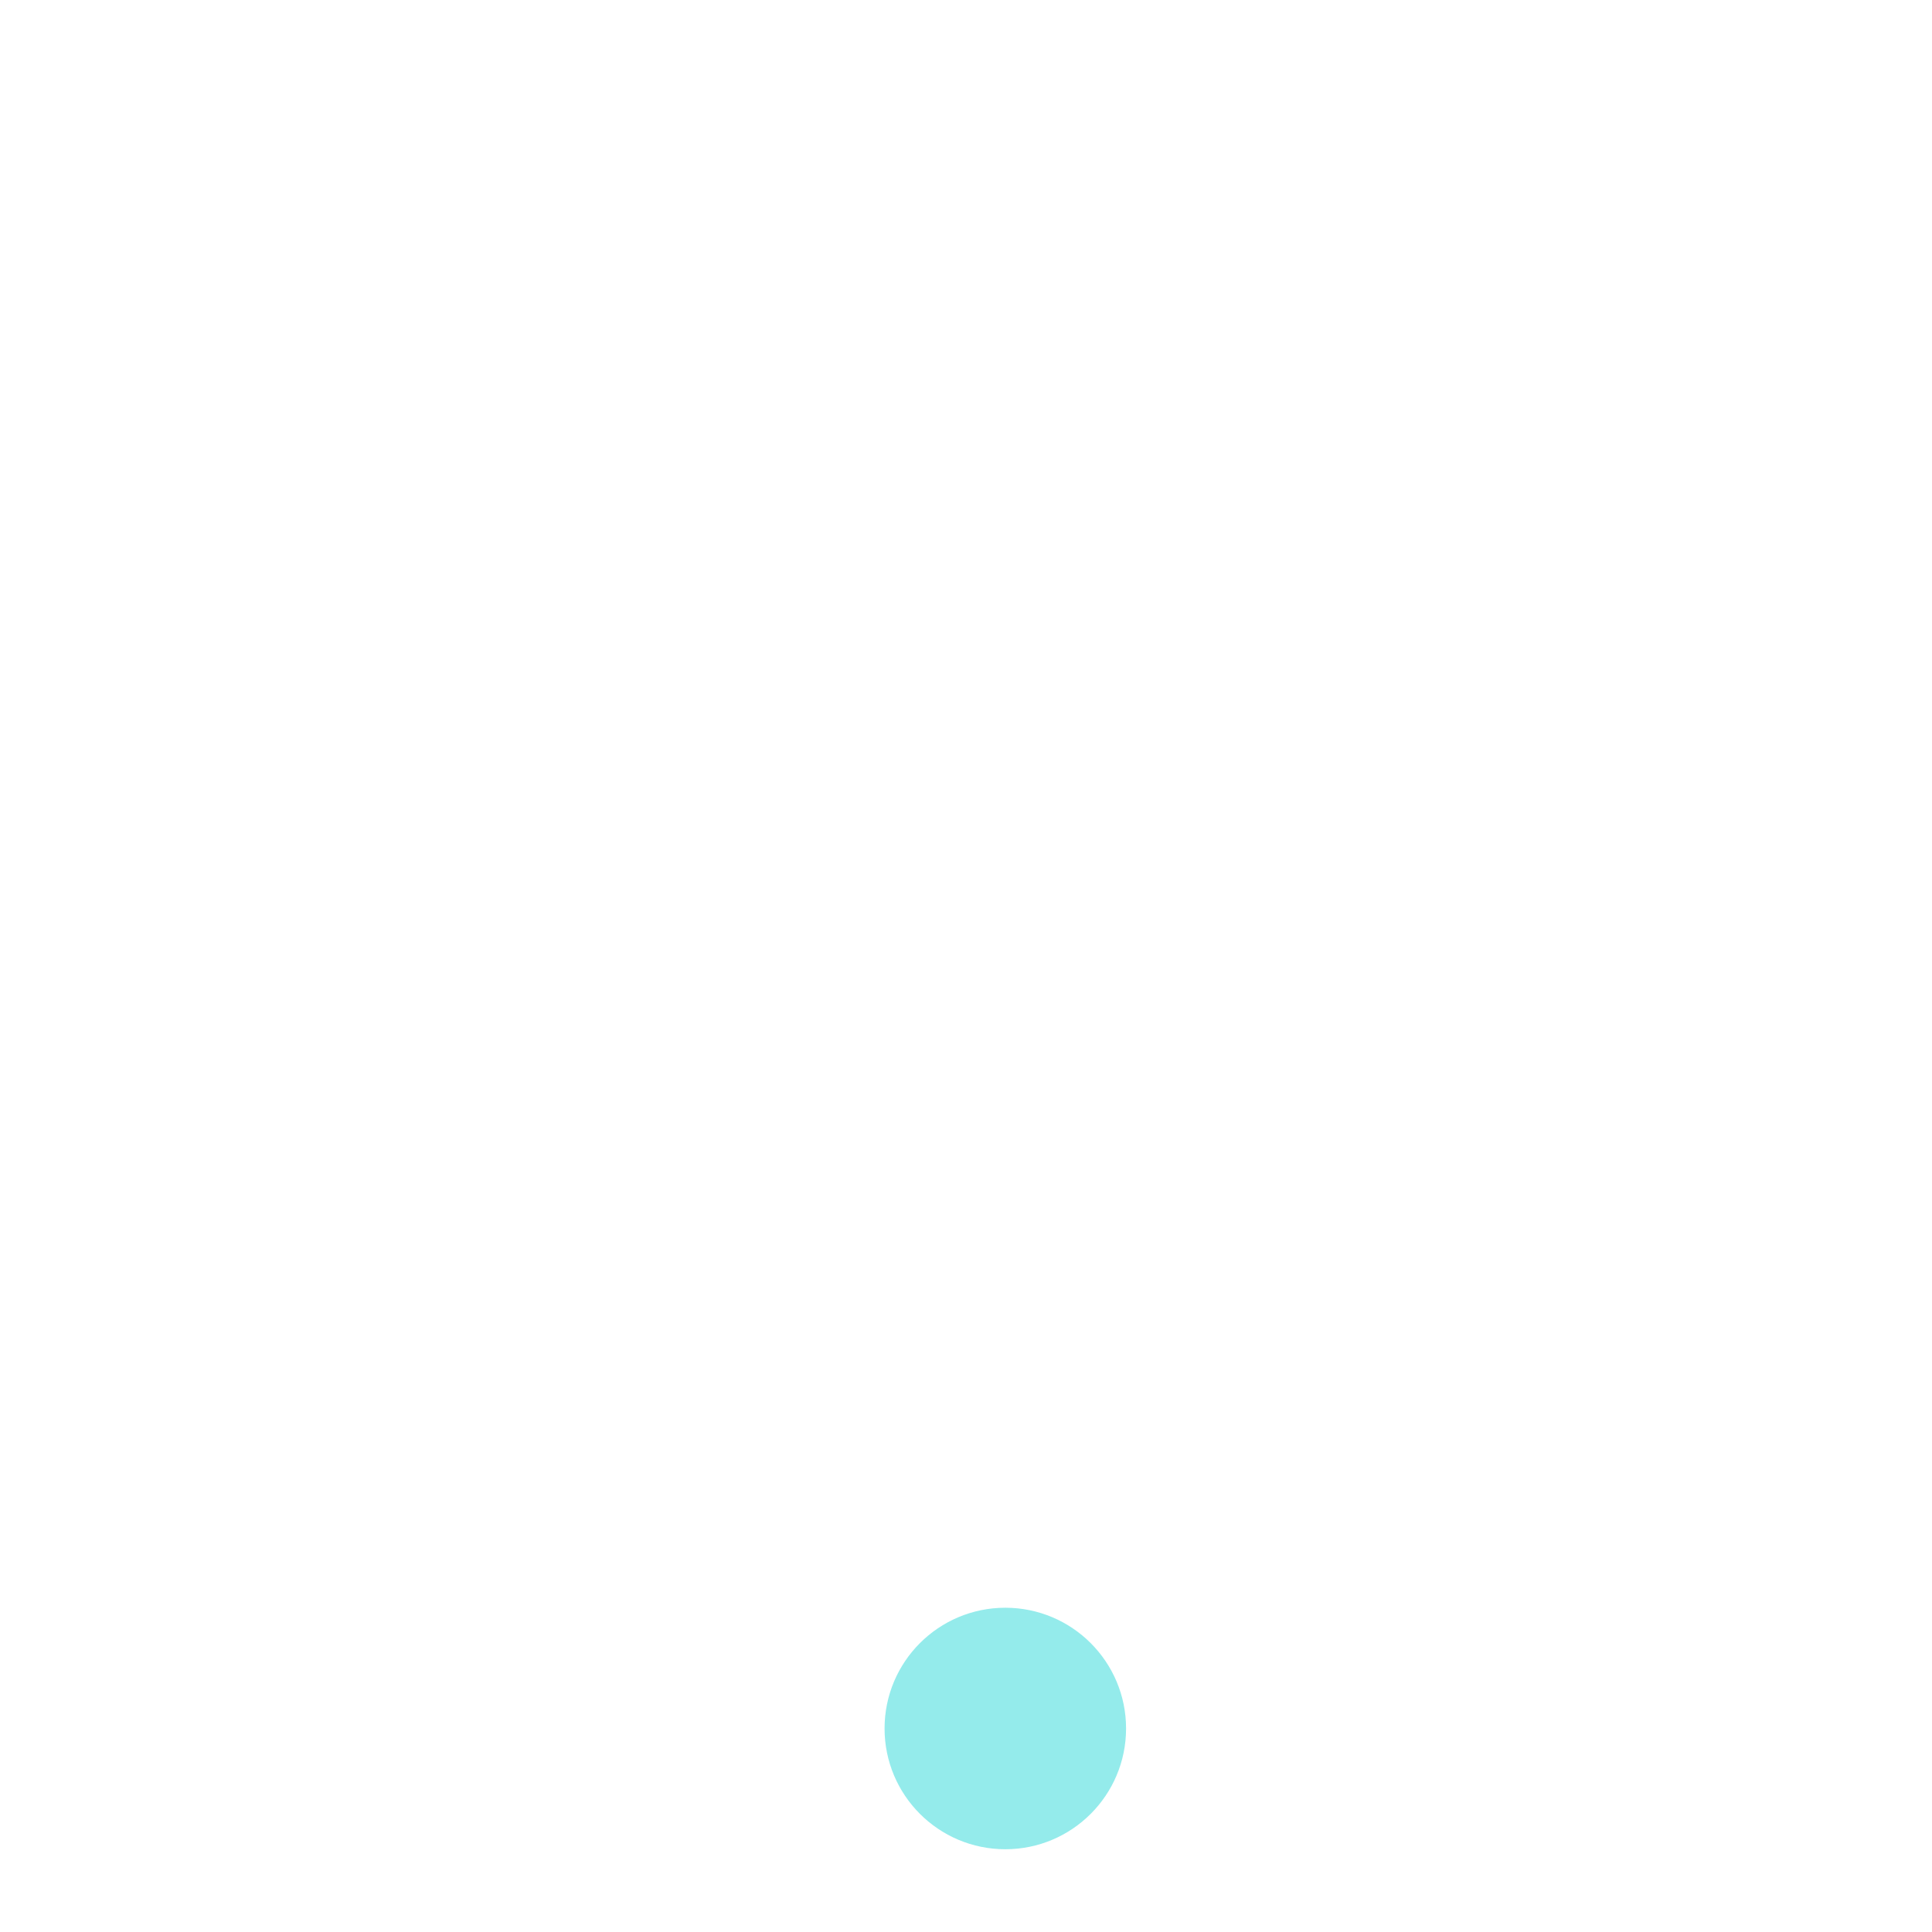
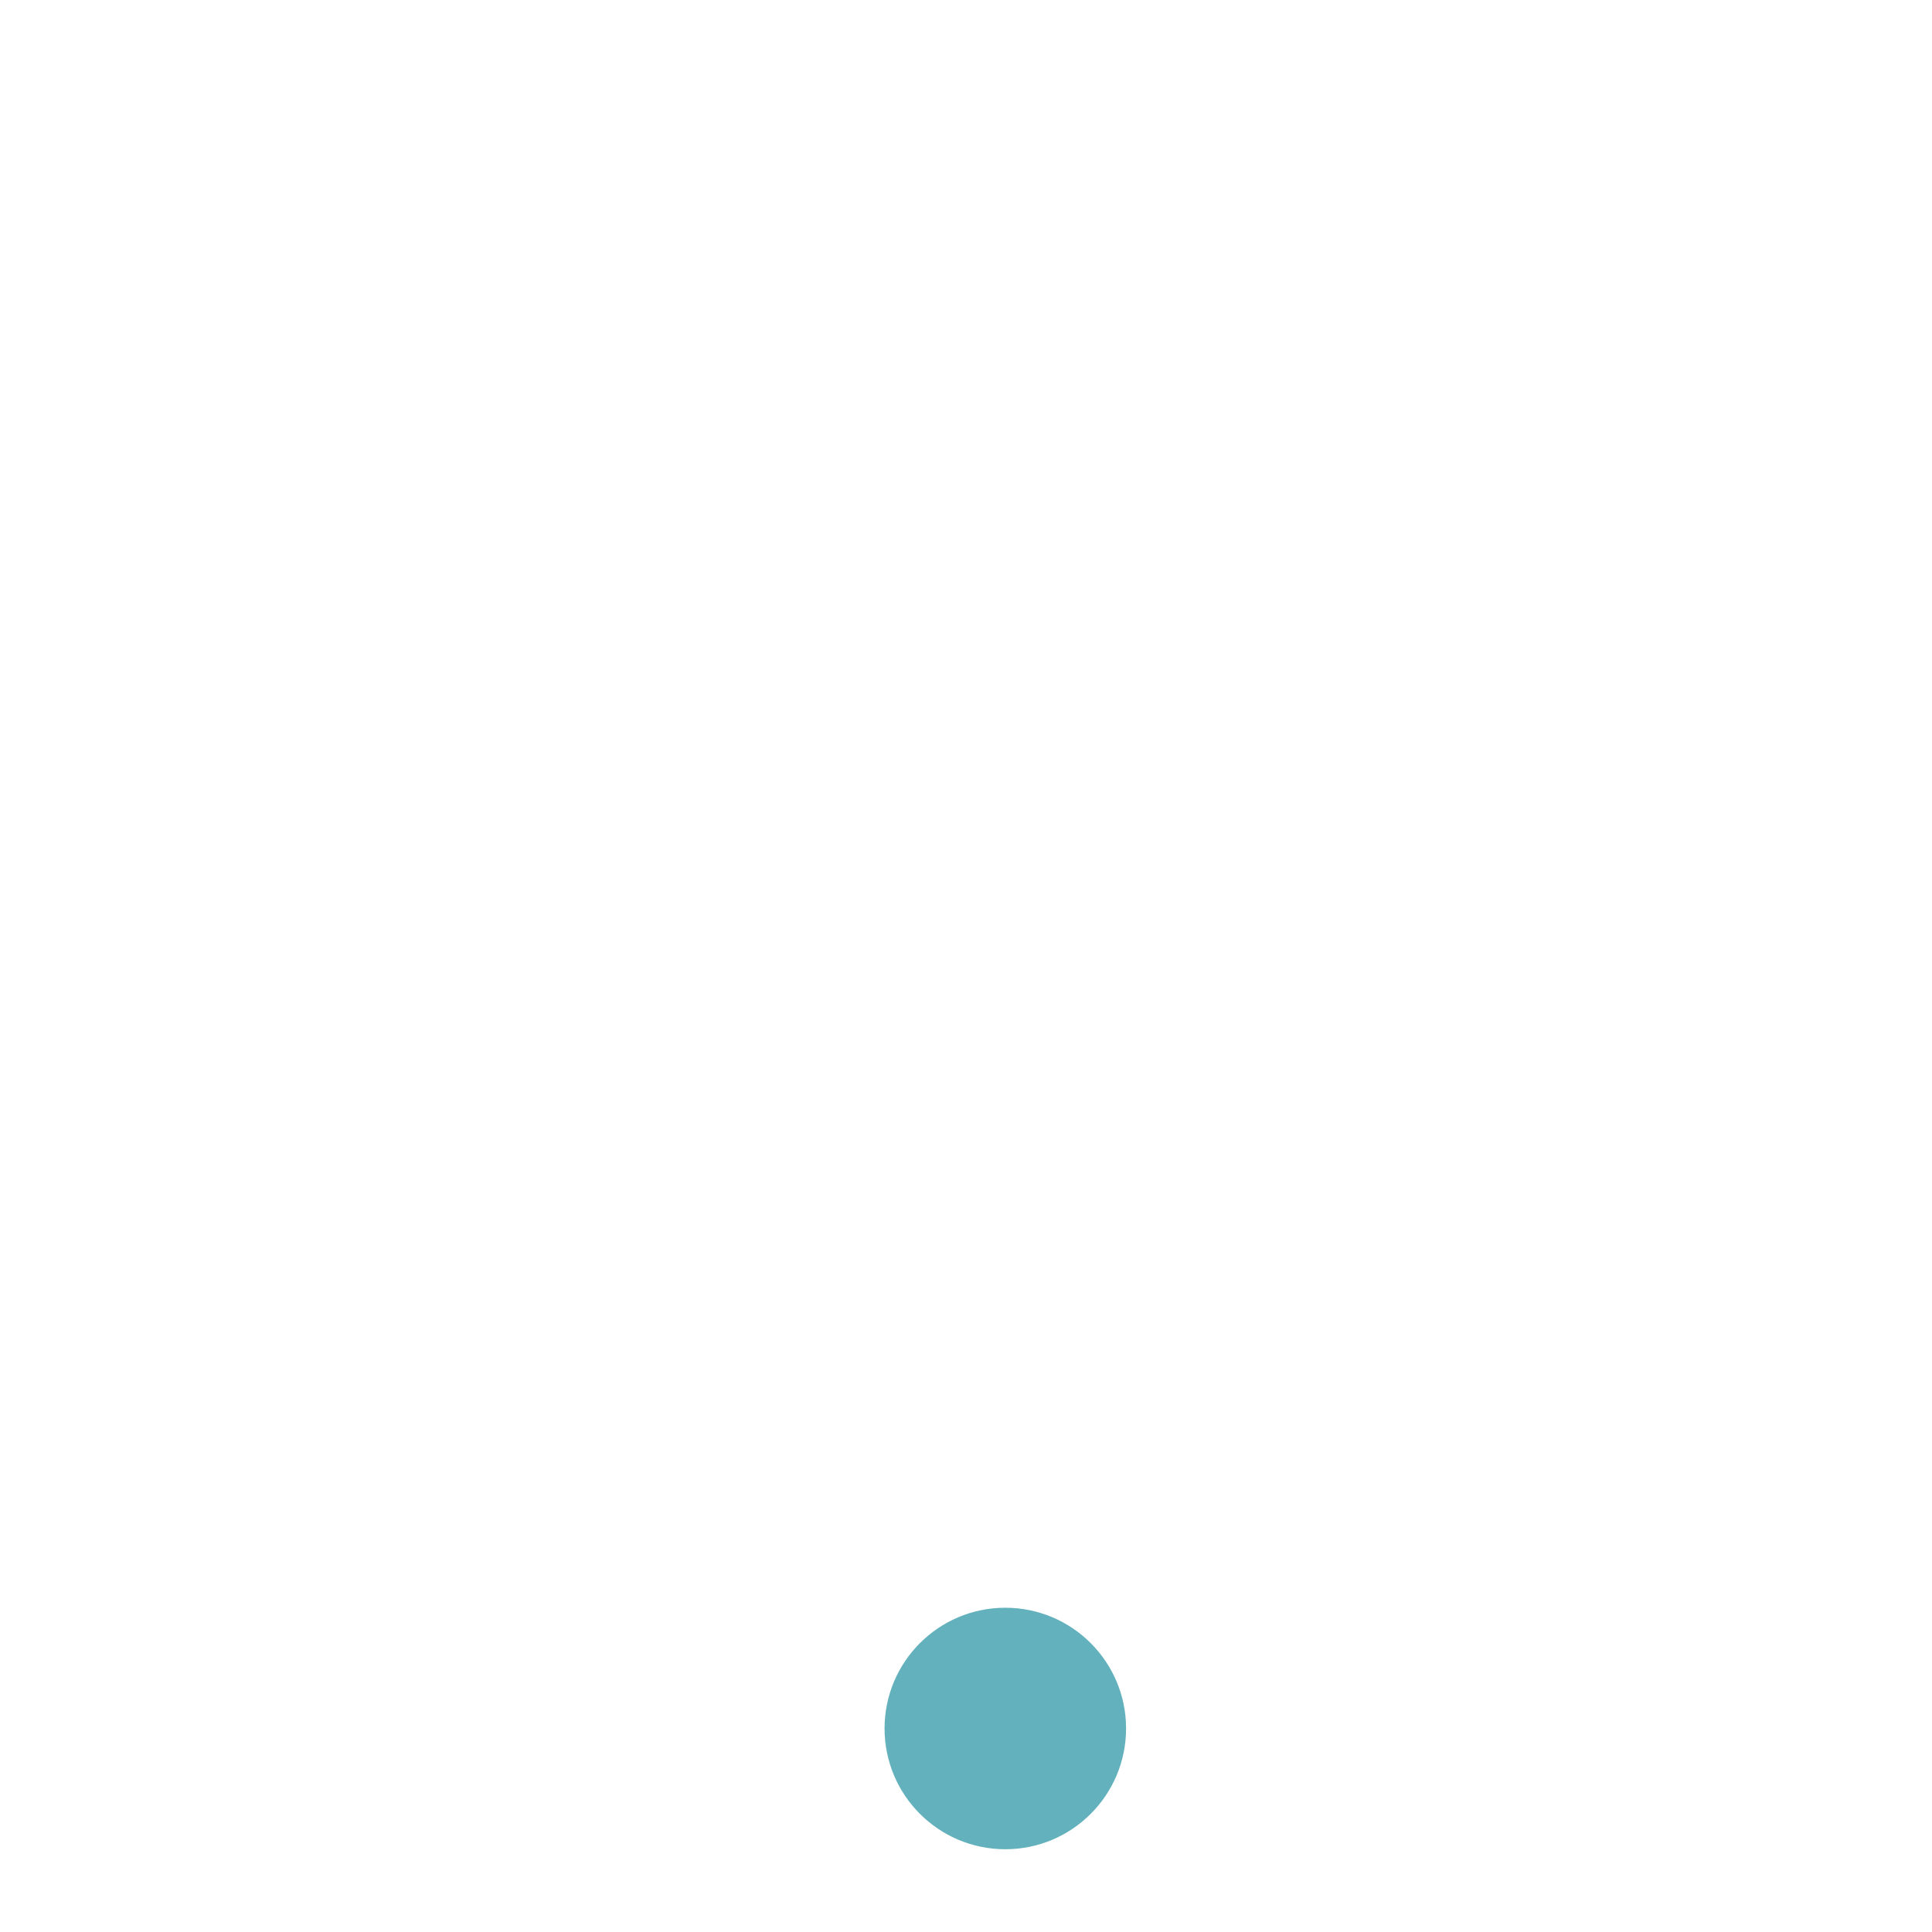
<svg xmlns="http://www.w3.org/2000/svg" xmlns:xlink="http://www.w3.org/1999/xlink" width="24" height="24" id="svg10621" version="1.1">
  <defs id="defs10623">
    <radialGradient xlink:href="#linearGradient34508-1-3" id="radialGradient99561-1" gradientUnits="userSpaceOnUse" gradientTransform="matrix(0.7214623,0,0,0.2748428,14.20542,21.75472)" cx="51" cy="30" fx="51" fy="30" r="42" />
    <linearGradient id="linearGradient34508-1-3">
      <stop style="stop-color:#ffffff;stop-opacity:1;" offset="0" id="stop34510-1-9" />
      <stop style="stop-color:#ffffff;stop-opacity:0;" offset="1" id="stop34512-4-5" />
    </linearGradient>
    <radialGradient r="42" fy="30" fx="51" cy="30" cx="51" gradientTransform="matrix(0.7214623,0,0,0.2748428,14.20542,21.75472)" gradientUnits="userSpaceOnUse" id="radialGradient10592" xlink:href="#linearGradient34508-1-3" />
    <radialGradient xlink:href="#linearGradient34508-1-3" id="radialGradient3770" gradientUnits="userSpaceOnUse" gradientTransform="matrix(0.7214623,0,0,0.2748428,14.20542,21.75472)" cx="51" cy="30" fx="51" fy="30" r="42" />
    <radialGradient xlink:href="#linearGradient34508-1-3" id="radialGradient3001" gradientUnits="userSpaceOnUse" gradientTransform="matrix(0.7214623,0,0,0.2748428,14.20542,21.75472)" cx="51" cy="30" fx="51" fy="30" r="42" />
    <radialGradient xlink:href="#linearGradient34508-1-3" id="radialGradient3007" gradientUnits="userSpaceOnUse" gradientTransform="matrix(0.7214623,0,0,0.2748428,14.20542,21.75472)" cx="51" cy="30" fx="51" fy="30" r="42" />
    <radialGradient xlink:href="#linearGradient34508-1-3" id="radialGradient3067" gradientUnits="userSpaceOnUse" gradientTransform="matrix(0.7214623,0,0,0.2748428,14.20542,21.75472)" cx="51" cy="30" fx="51" fy="30" r="42" />
    <radialGradient xlink:href="#linearGradient34508-1-3" id="radialGradient3072" gradientUnits="userSpaceOnUse" gradientTransform="matrix(0.7214623,0,0,0.2748428,14.20542,21.75472)" cx="51" cy="30" fx="51" fy="30" r="42" />
    <radialGradient xlink:href="#linearGradient34508-1-3" id="radialGradient2997" gradientUnits="userSpaceOnUse" gradientTransform="matrix(0.7214623,0,0,0.2748428,14.20542,21.75472)" cx="51" cy="30" fx="51" fy="30" r="42" />
  </defs>
  <g id="layer1" transform="translate(-469.0826,-537.9931)">
-     <circle style="color:#000000;clip-rule:nonzero;display:inline;overflow:visible;visibility:visible;opacity:1;isolation:auto;mix-blend-mode:normal;color-interpolation:sRGB;color-interpolation-filters:linearRGB;solid-color:#000000;solid-opacity:1;fill:#94ebeb;fill-opacity:1;fill-rule:nonzero;stroke:none;stroke-width:1;stroke-linecap:butt;stroke-linejoin:miter;stroke-miterlimit:4;stroke-dasharray:none;stroke-dashoffset:0;stroke-opacity:1;marker:none;marker-start:none;marker-mid:none;marker-end:none;paint-order:normal;color-rendering:auto;image-rendering:auto;shape-rendering:auto;text-rendering:auto;enable-background:accumulate" id="path7305" cx="481.571" cy="559.465" r="1.5" />
+     <circle style="color:#000000;clip-rule:nonzero;display:inline;overflow:visible;visibility:visible;opacity:1;isolation:auto;mix-blend-mode:normal;color-interpolation:sRGB;color-interpolation-filters:linearRGB;solid-color:#000000;solid-opacity:1;fill:#63b1bc;fill-opacity:1;fill-rule:nonzero;stroke:none;stroke-width:1;stroke-linecap:butt;stroke-linejoin:miter;stroke-miterlimit:4;stroke-dasharray:none;stroke-dashoffset:0;stroke-opacity:1;marker:none;marker-start:none;marker-mid:none;marker-end:none;paint-order:normal;color-rendering:auto;image-rendering:auto;shape-rendering:auto;text-rendering:auto;enable-background:accumulate" id="path7305" cx="481.571" cy="559.465" r="1.5" />
  </g>
</svg>
